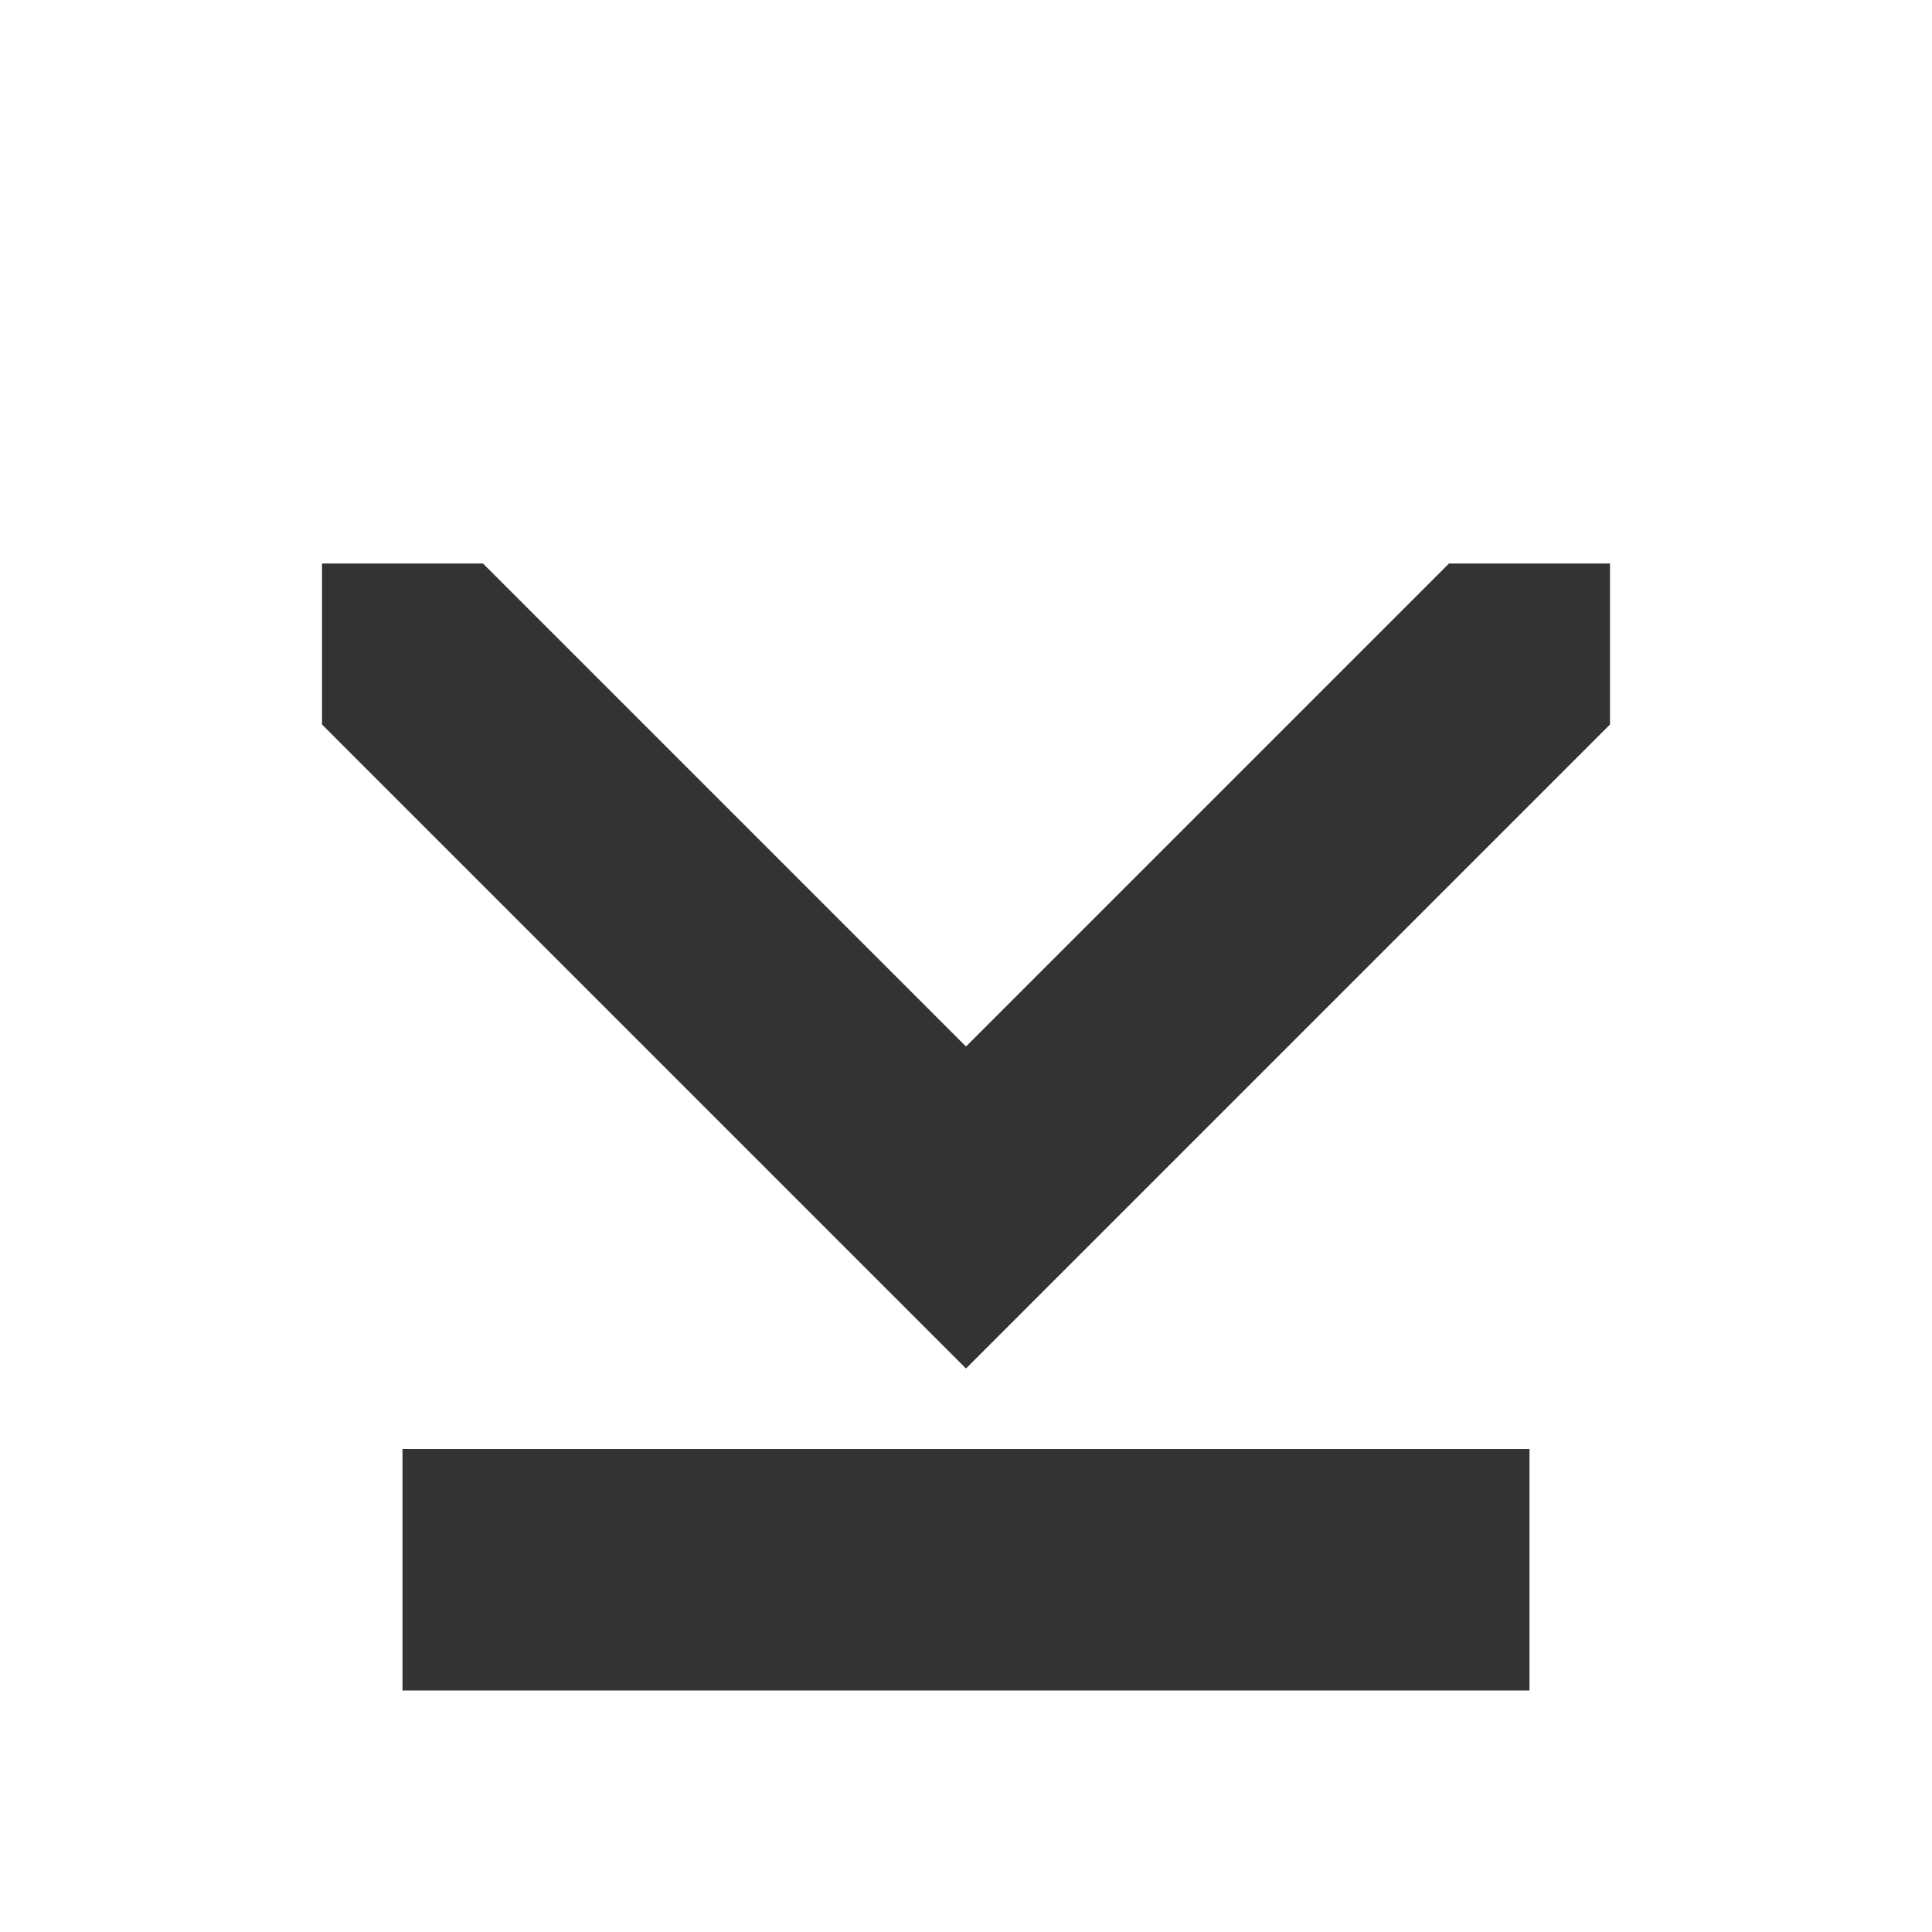
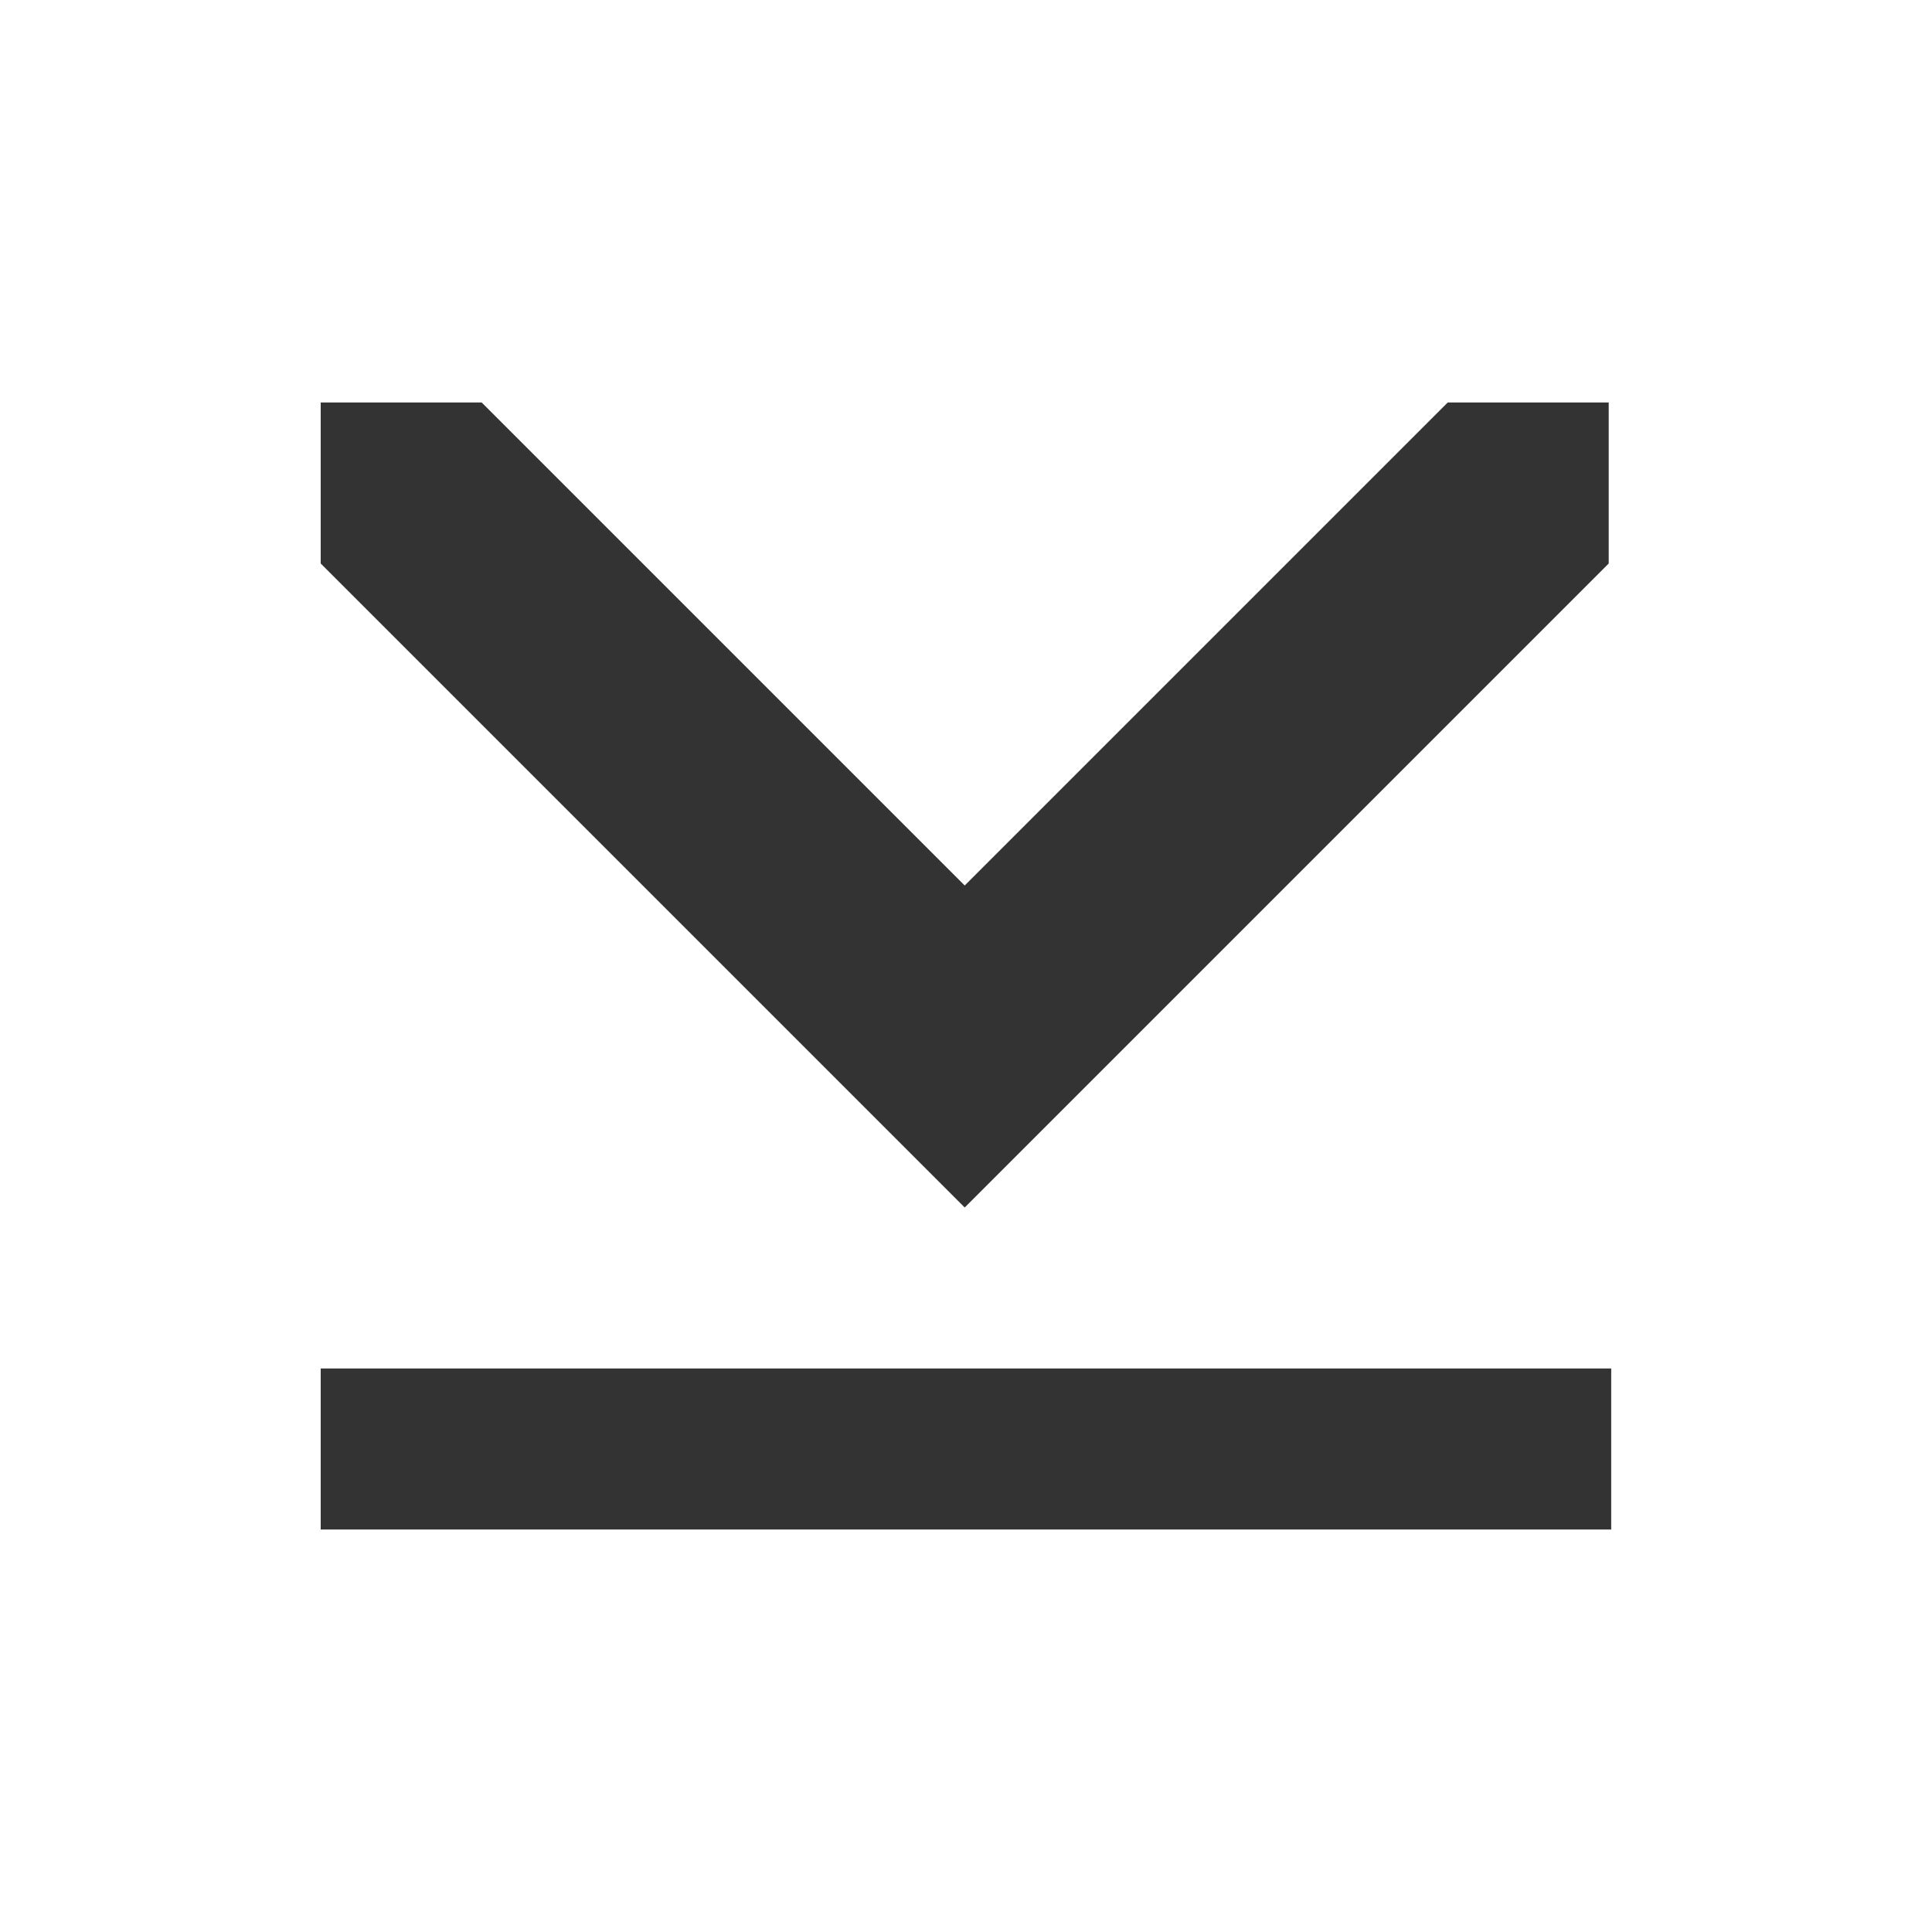
<svg xmlns="http://www.w3.org/2000/svg" id="svg3710" height="24" width="24" version="1.1">
  <defs id="defs3712">
    <linearGradient id="linearGradient2888" y2="41.87" gradientUnits="userSpaceOnUse" x2="28.622" gradientTransform="matrix(-1.3107,0,0,1.2884,56.854,-9.8895)" y1="10.042" x1="28.622">
      <stop id="stop4224" style="stop-color:#fff" offset="0" />
      <stop id="stop4226" style="stop-color:#fff;stop-opacity:0" offset="1" />
    </linearGradient>
    <linearGradient id="linearGradient2891" y2="44.051" gradientUnits="userSpaceOnUse" x2="22.182" gradientTransform="matrix(1.1301,0,0,1.1161,-1.5374,-3.1095)" y1="14.5" x1="22.182">
      <stop id="stop3618" style="stop-color:#f0c178" offset="0" />
      <stop id="stop3270" style="stop-color:#e18941" offset=".5" />
      <stop id="stop3620" style="stop-color:#ec4f18" offset="1" />
    </linearGradient>
    <linearGradient id="linearGradient3674" y2="1.047" gradientUnits="userSpaceOnUse" x2="16.632" gradientTransform="matrix(-1,0,0,1,48,0)" y1="46.054" x1="16.632">
      <stop id="stop3624" style="stop-color:#bb2b12" offset="0" />
      <stop id="stop3626" style="stop-color:#cd7233" offset="1" />
    </linearGradient>
    <radialGradient id="radialGradient3708" gradientUnits="userSpaceOnUse" cy="19.031" cx="11.25" gradientTransform="matrix(-2.9695,0,0,0.81662,57.436,25.375)" r="8.062">
      <stop id="stop2487" style="stop-color:#0d0d0d" offset="0" />
      <stop id="stop2489" style="stop-color:#0d0d0d;stop-opacity:0" offset="1" />
    </radialGradient>
    <linearGradient id="linearGradient2891-5" y2="44.051" gradientUnits="userSpaceOnUse" x2="22.182" gradientTransform="matrix(1.1301,0,0,1.1161,-1.5374,-3.1095)" y1="14.5" x1="22.182">
      <stop id="stop3618-2" style="stop-color:#f0c178" offset="0" />
      <stop id="stop3270-7" style="stop-color:#e18941" offset=".5" />
      <stop id="stop3620-5" style="stop-color:#ec4f18" offset="1" />
    </linearGradient>
    <linearGradient id="linearGradient3674-5" y2="1.047" gradientUnits="userSpaceOnUse" x2="16.632" gradientTransform="matrix(-1,0,0,1,48,0)" y1="46.054" x1="16.632">
      <stop id="stop3624-2" style="stop-color:#bb2b12" offset="0" />
      <stop id="stop3626-3" style="stop-color:#cd7233" offset="1" />
    </linearGradient>
  </defs>
-   <path style="opacity:0.8;fill:#000000;fill-opacity:1;stroke:none" d="m 4,7 0,2 8,8 8,-8 0,-2 -2,0 -6,6 -6,-6 z" id="path3003" />
-   <path style="opacity:0.8;fill:#000000;fill-opacity:1;stroke:none" d="m 5,18 0,3 14,0 0,-3 z" id="path4327" />
+   <path style="opacity:0.8;fill:#000000;fill-opacity:1;stroke:none" d="m 3.984,5 0,2 8,8 8,-8 0,-2 -2,0 -6,6 -6,-6 -2,0 z m 0,12 0,2 16.031,0 0,-2 -16.031,0 z" id="path3003" />
</svg>
